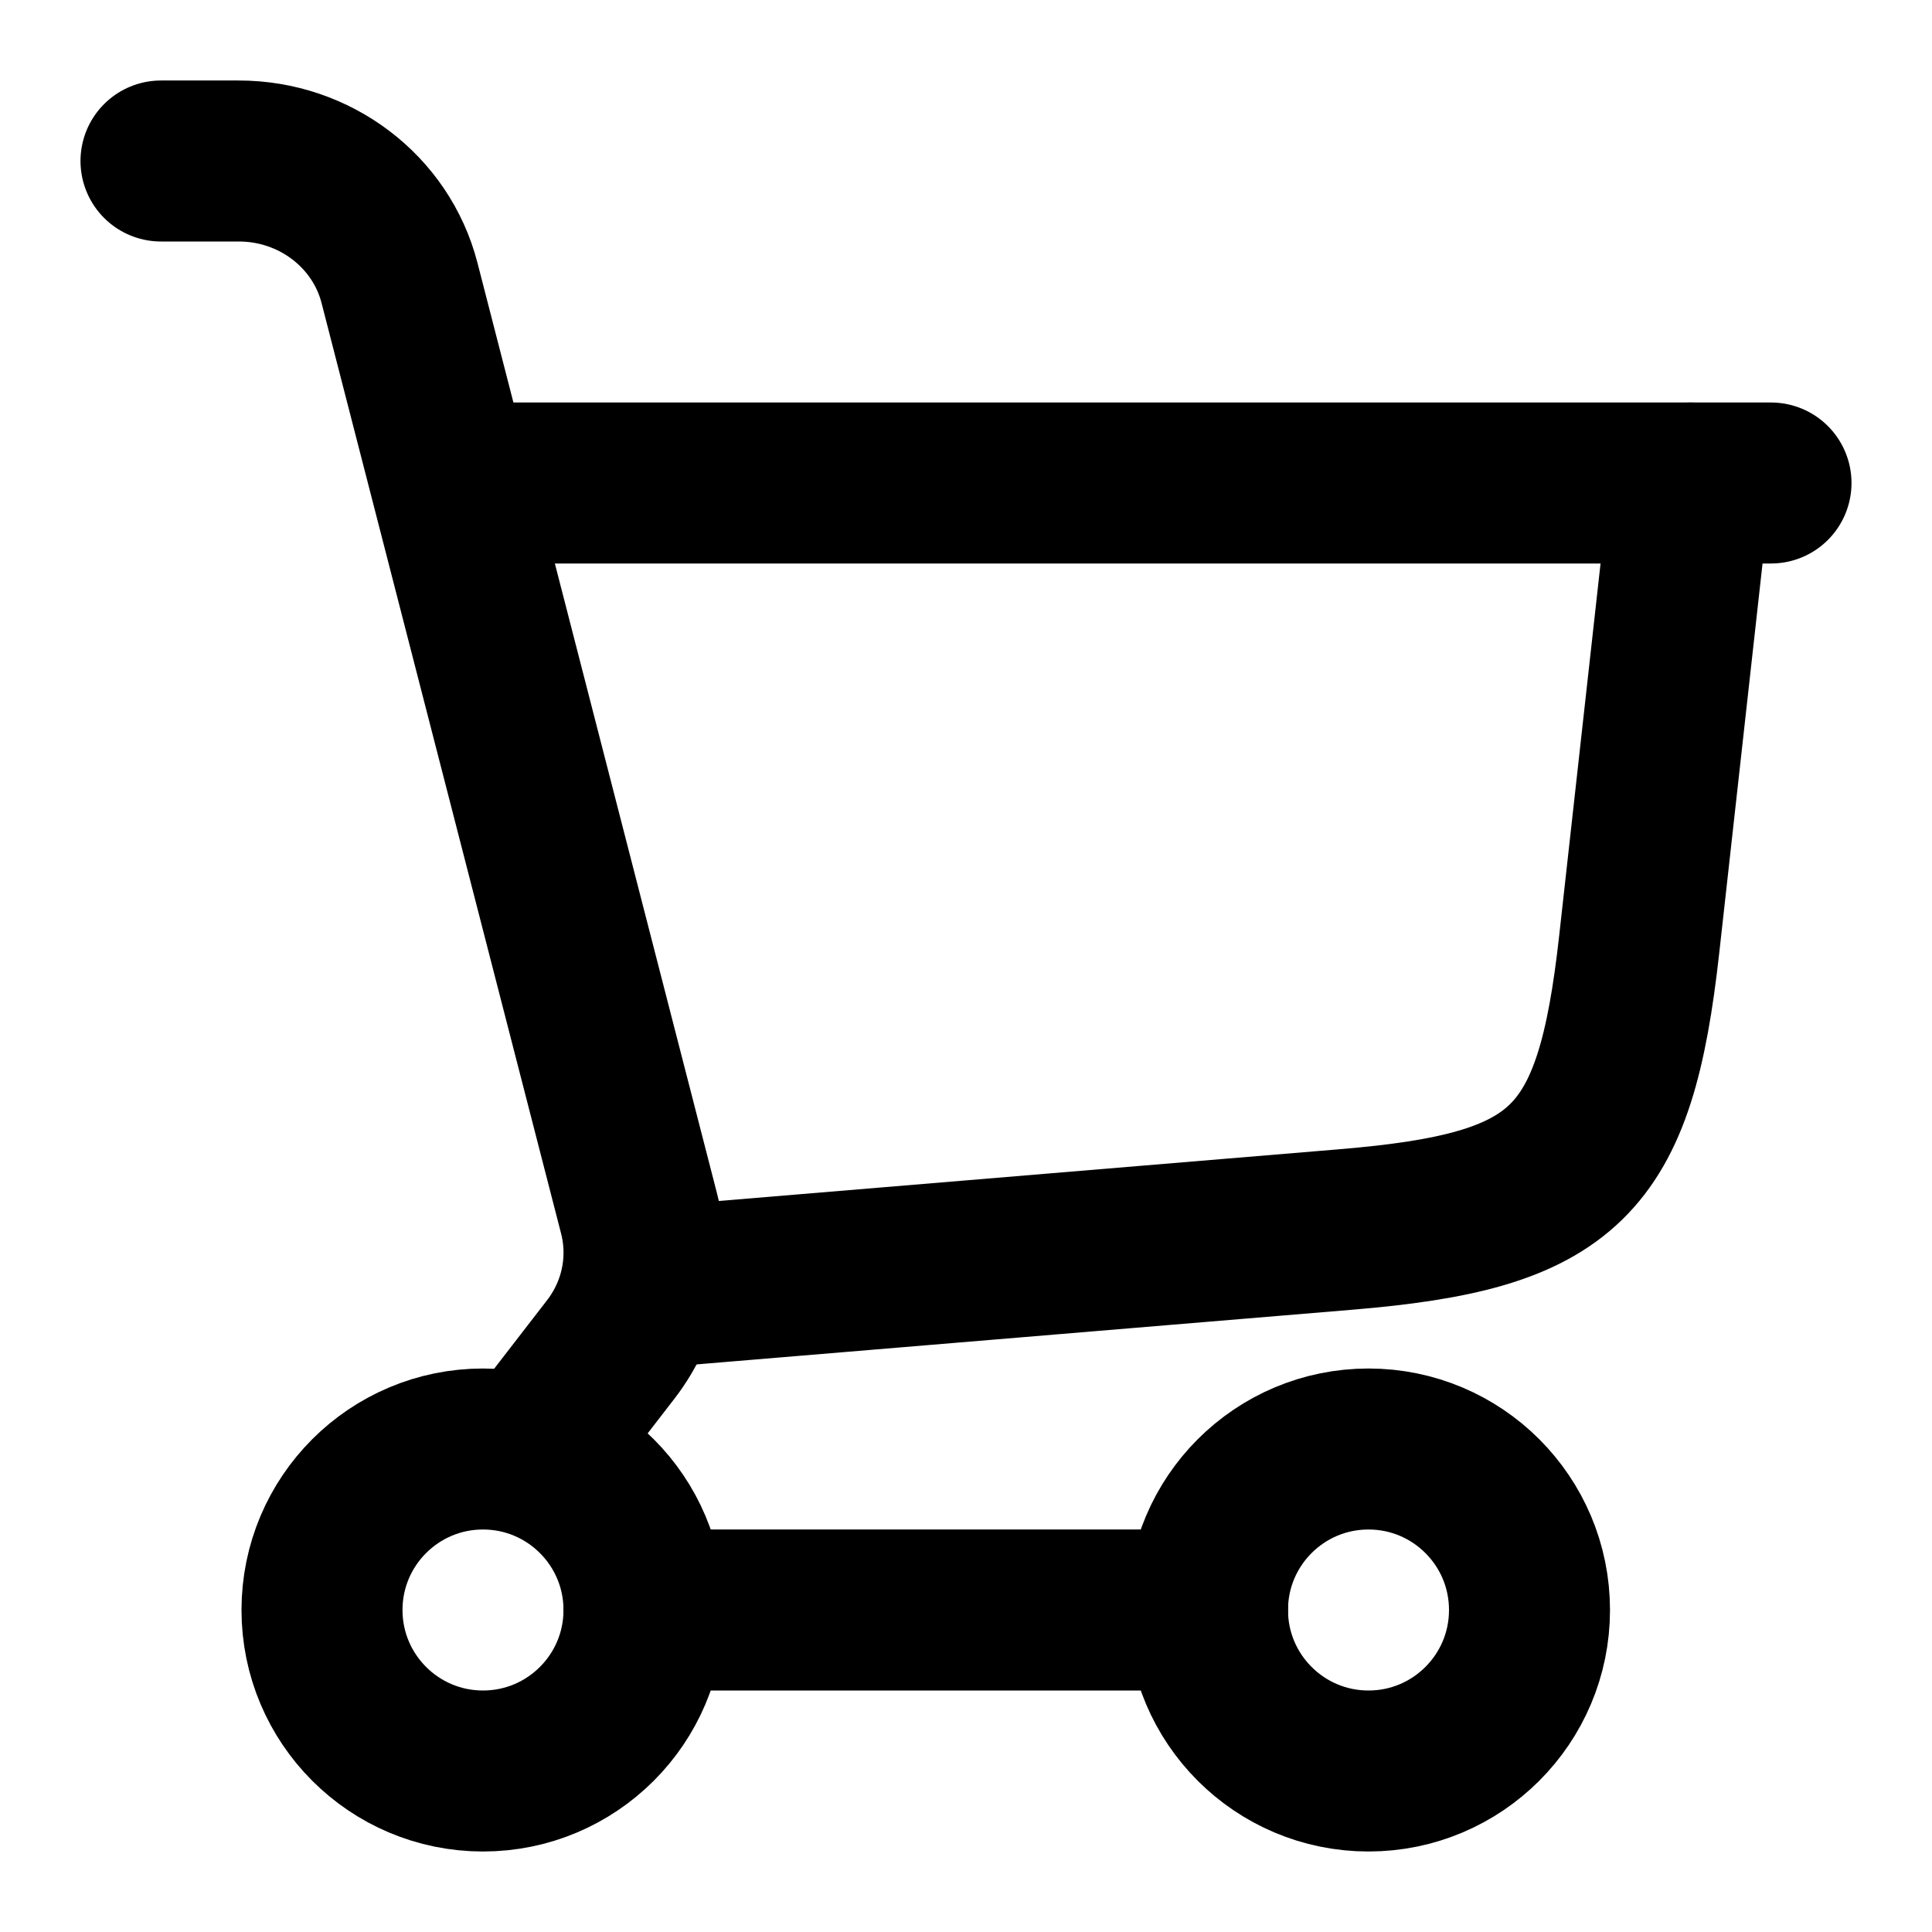
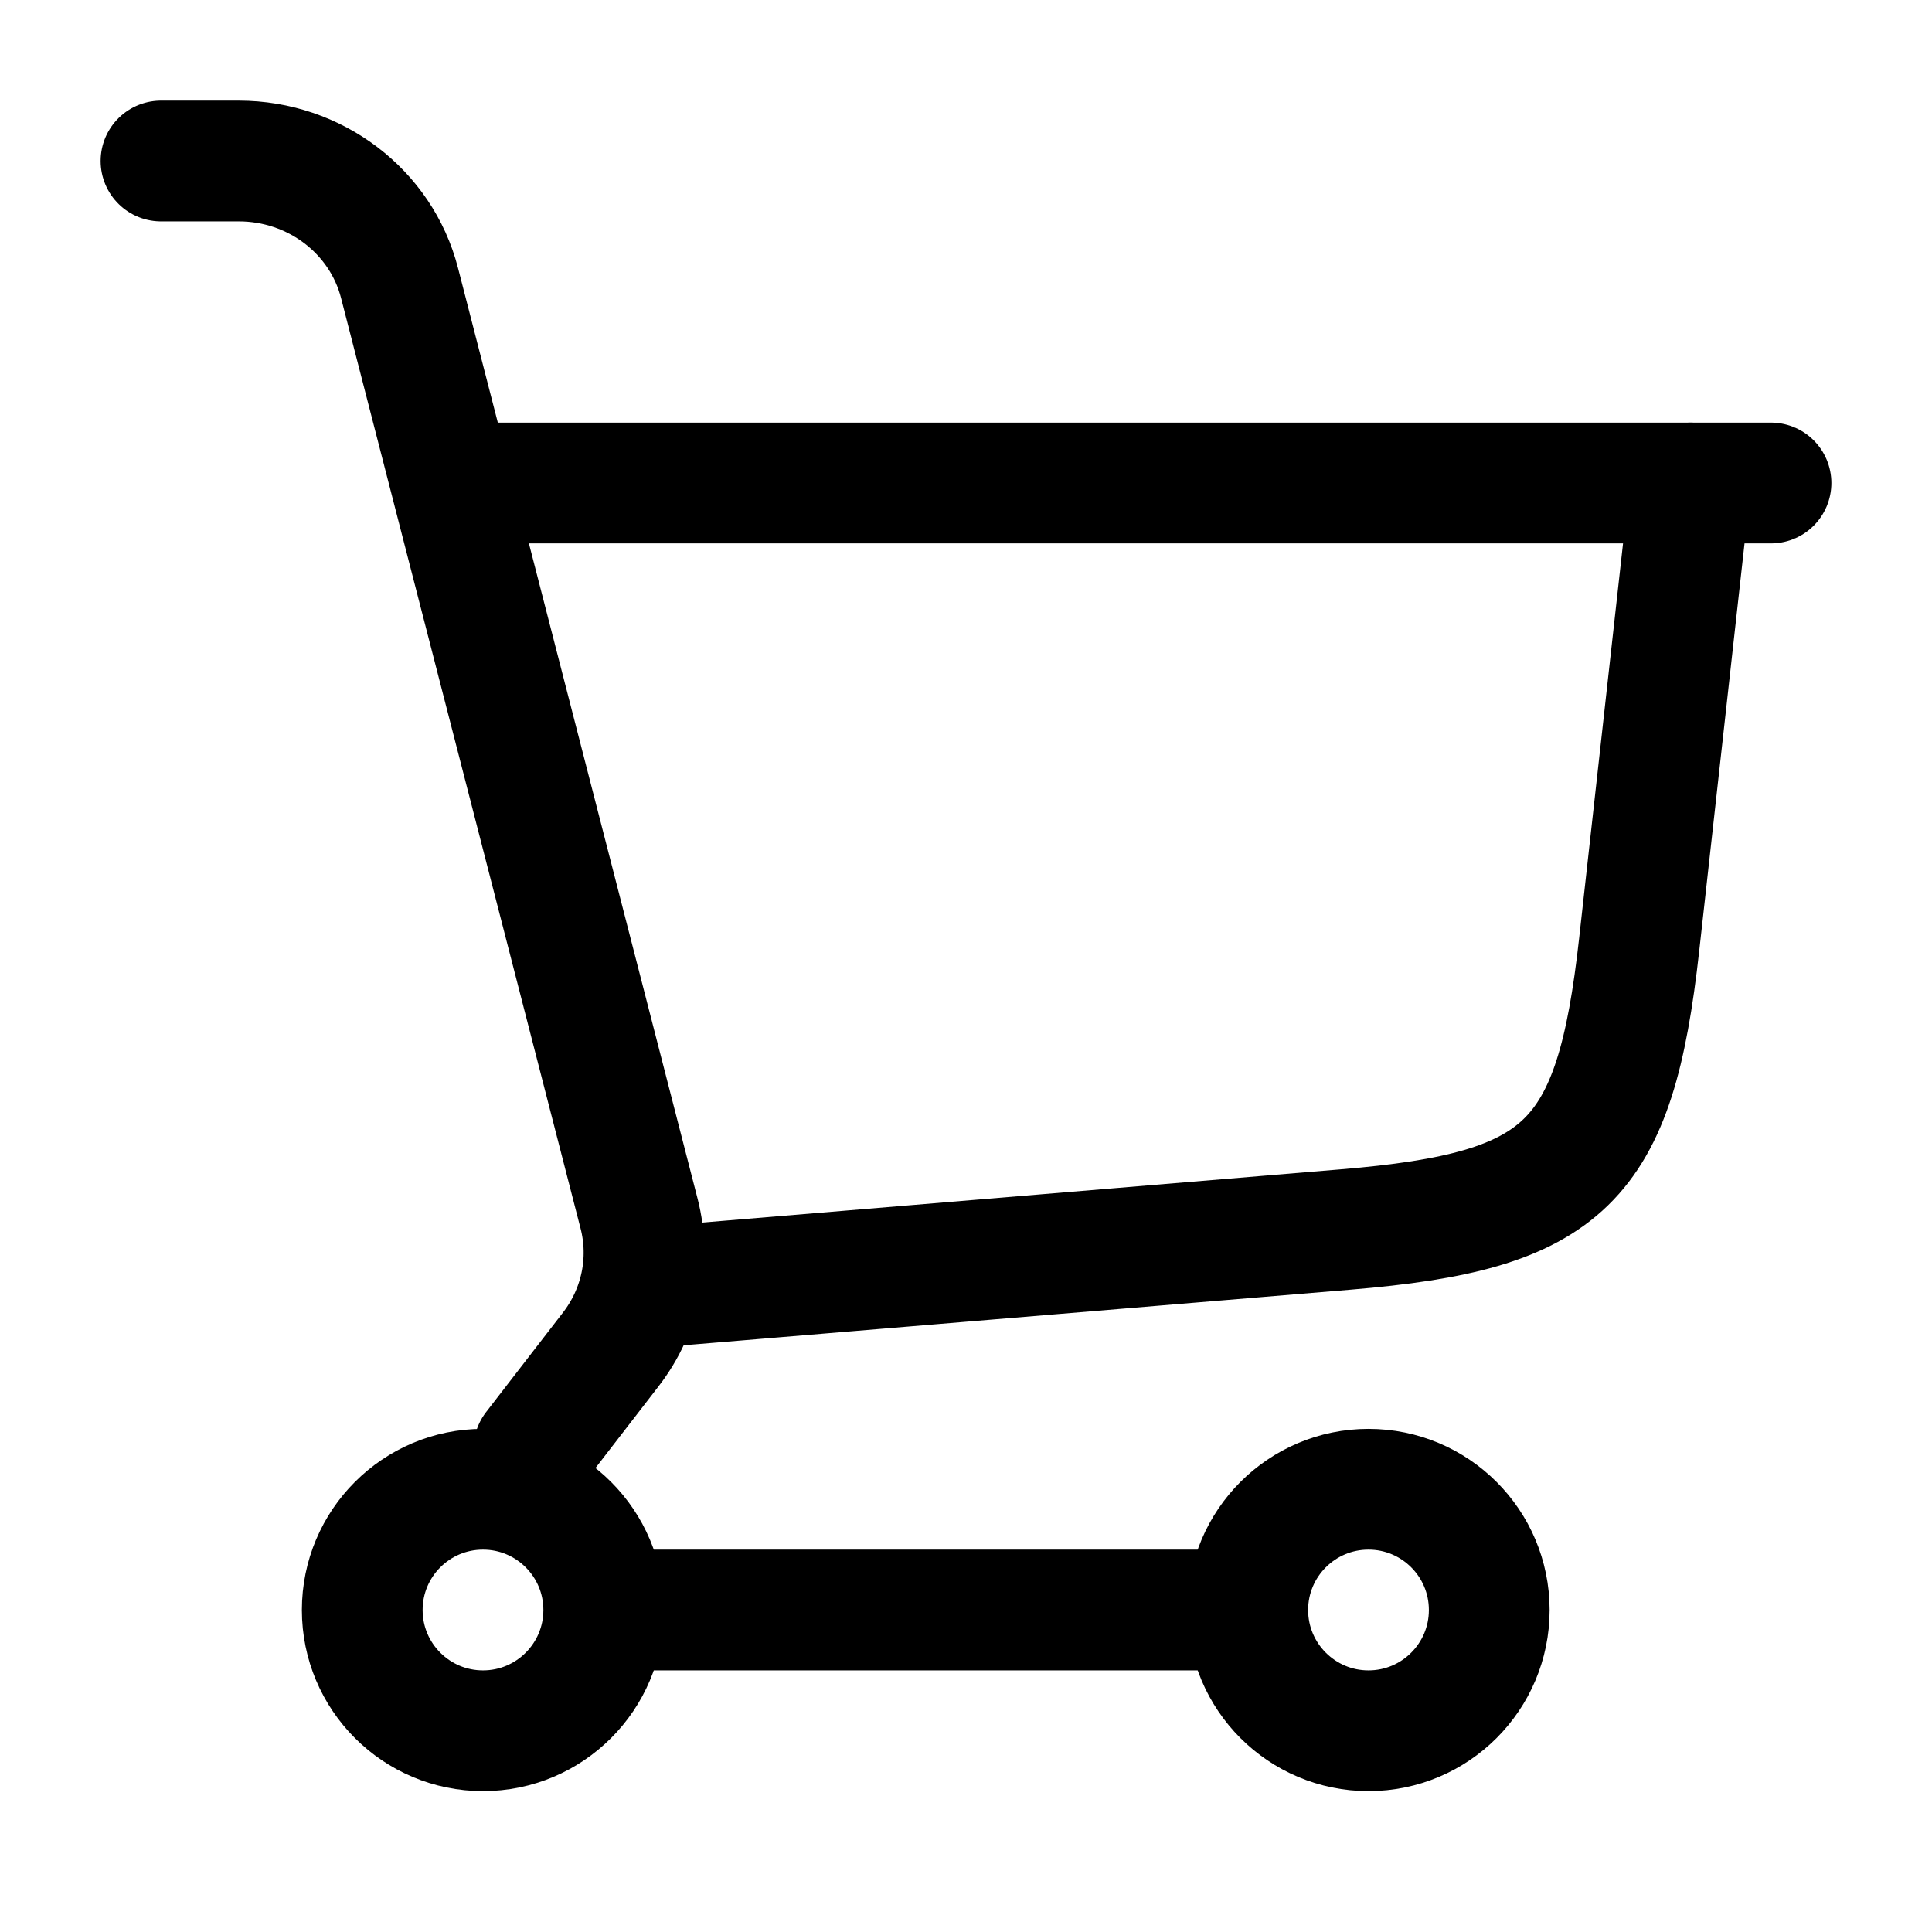
<svg xmlns="http://www.w3.org/2000/svg" viewBox="0 0 24 24" width="24" height="24" color="currentColor" fill="none">
-   <path d="M8 16L16.72 15.273C19.449 15.046 20.061 14.45 20.363 11.729L21 6" stroke="currentColor" stroke-width="2" stroke-linecap="round" />
-   <path d="M6 6H22" stroke="currentColor" stroke-width="2" stroke-linecap="round" />
-   <circle cx="6" cy="20" r="2" stroke="currentColor" stroke-width="2" />
-   <circle cx="17" cy="20" r="2" stroke="currentColor" stroke-width="2" />
-   <path d="M8 20L15 20" stroke="currentColor" stroke-width="2" stroke-linecap="round" />
-   <path d="M2 2H2.966C3.911 2 4.734 2.625 4.963 3.515L7.939 15.076C8.089 15.661 7.96 16.28 7.588 16.762L6.632 18" stroke="currentColor" stroke-width="2" stroke-linecap="round" />
+   <path d="M8 16L16.72 15.273C19.449 15.046 20.061 14.45 20.363 11.729L21 6" stroke="currentColor" stroke-width="1.5" stroke-linecap="round" />
+   <path d="M6 6H22" stroke="currentColor" stroke-width="1.5" stroke-linecap="round" />
+   <circle cx="6" cy="20" r="1.5" stroke="currentColor" stroke-width="1.5" />
+   <circle cx="17" cy="20" r="1.5" stroke="currentColor" stroke-width="1.5" />
+   <path d="M8 20L15 20" stroke="currentColor" stroke-width="1.5" stroke-linecap="round" />
+   <path d="M2 2H2.966C3.911 2 4.734 2.625 4.963 3.515L7.939 15.076C8.089 15.661 7.96 16.28 7.588 16.762L6.632 18" stroke="currentColor" stroke-width="1.5" stroke-linecap="round" />
</svg>
